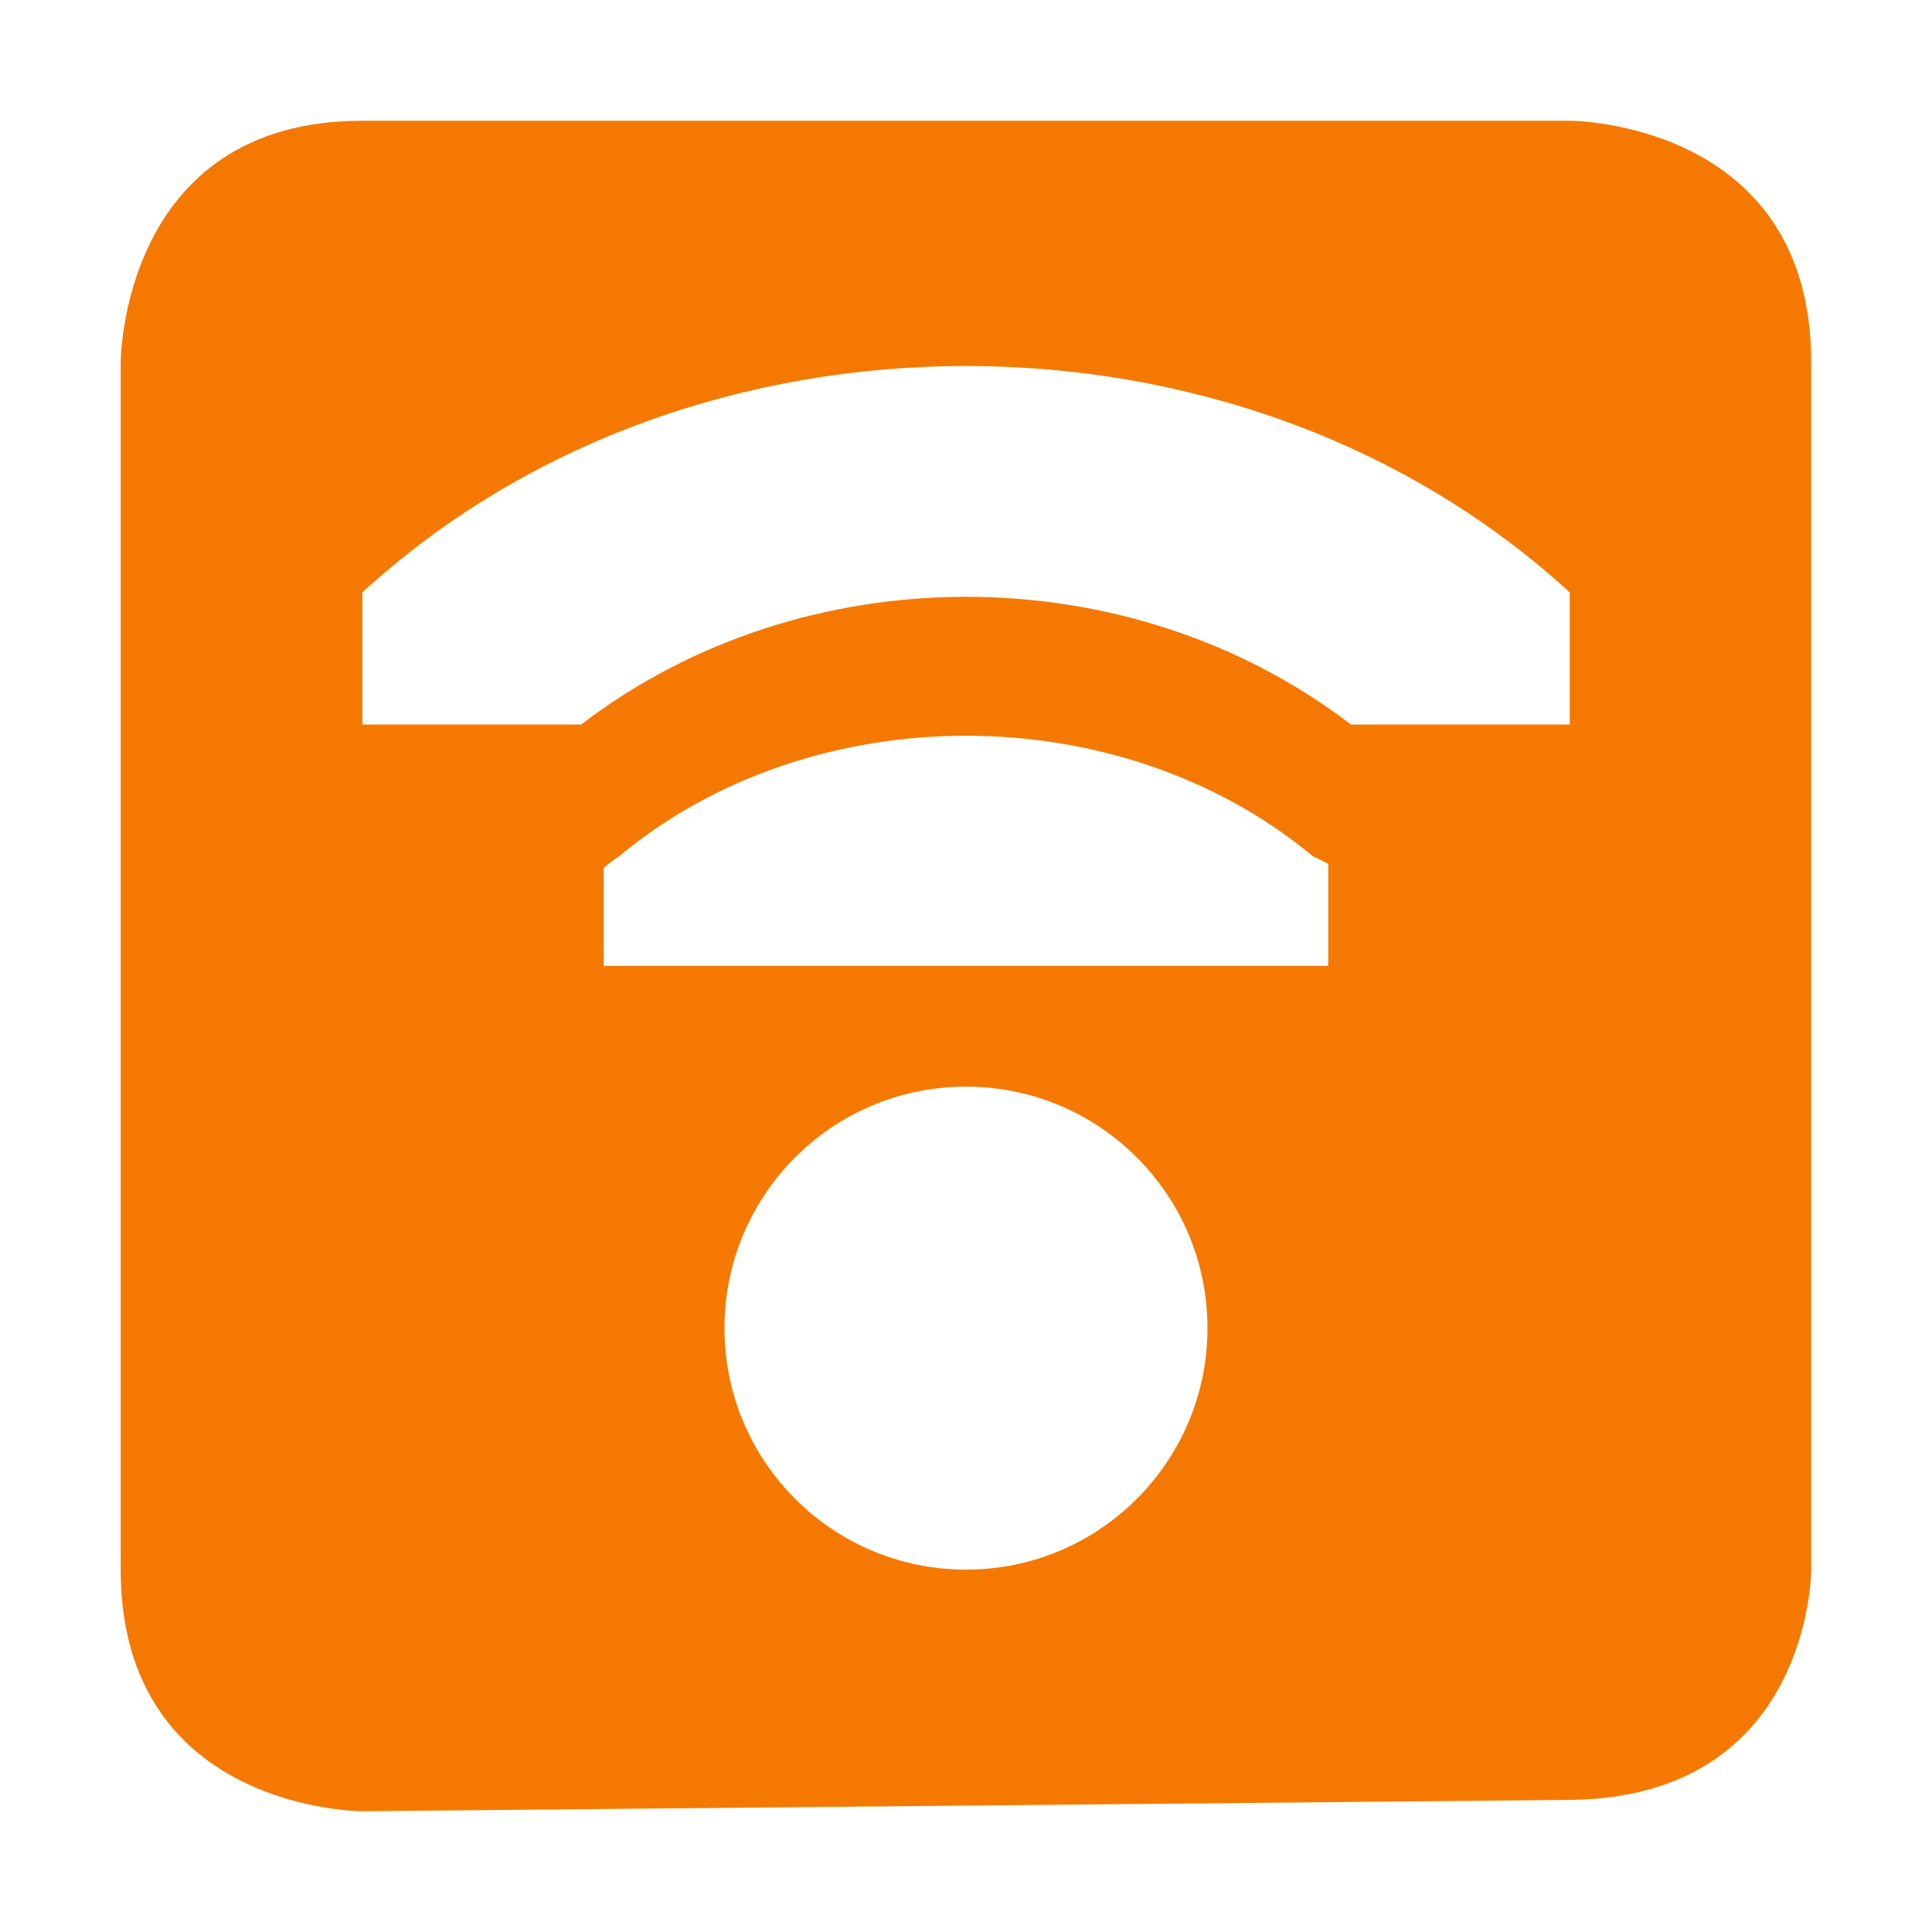
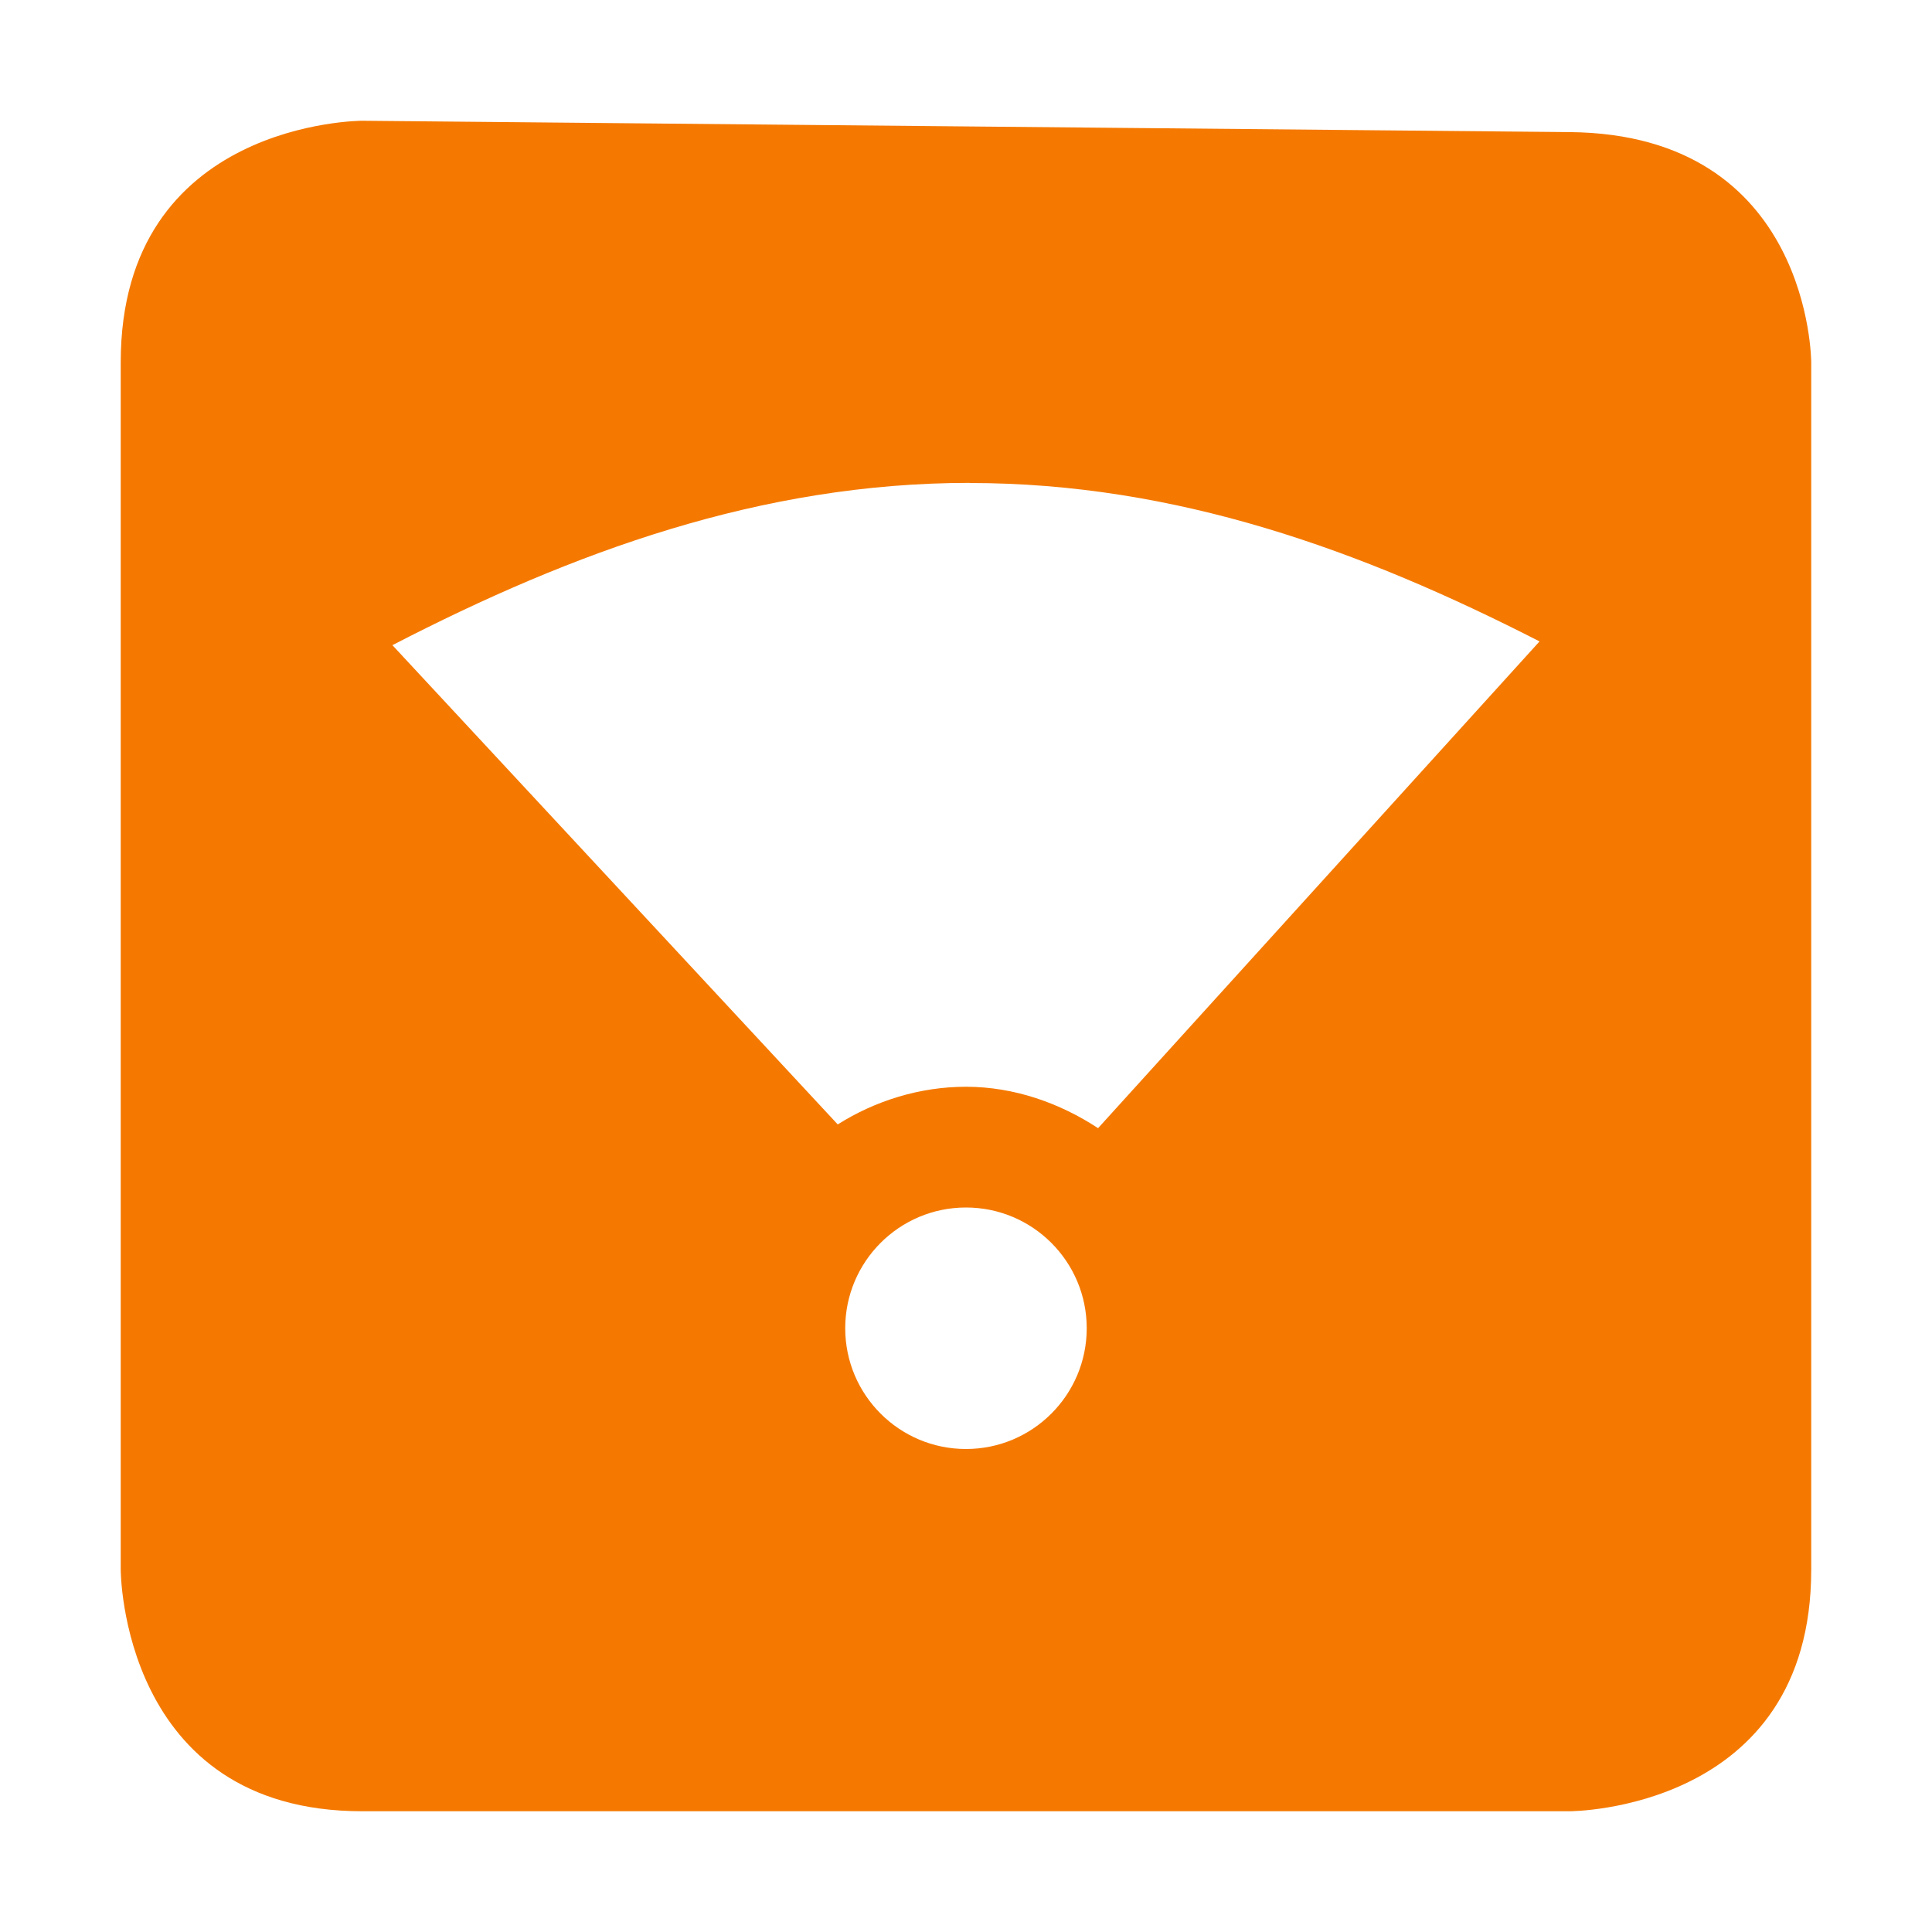
<svg xmlns="http://www.w3.org/2000/svg" xmlns:ns1="http://www.openswatchbook.org/uri/2009/osb" height="16" id="svg7384" style="enable-background:new" version="1.1" width="16">
  <defs id="defs7386">
    <linearGradient id="linearGradient5606" ns1:paint="solid">
      <stop id="stop5608" offset="0" style="stop-color:#000000;stop-opacity:1;" />
    </linearGradient>
    <filter color-interpolation-filters="sRGB" id="filter7554">
      <feBlend id="feBlend7556" in2="BackgroundImage" mode="darken" />
    </filter>
  </defs>
  <g id="layer9" style="display:inline" transform="translate(-421.0002,402)">
-     <path class="warning" d="m 424,-401 c -2,0 -2,2 -2,2 l 0,10 c 0,2 2,2 2,2 l 10,-0.094 c 2,-0.019 2,-1.906 2,-1.906 l 0,-10 c 0,-2 -2,-2 -2,-2 l -10,0 z m 5,2.031 c 1.814,0 3.629,0.618 5,1.875 l 0,1.094 -1.812,0 c -1.843,-1.41 -4.532,-1.41 -6.375,0 l -1.812,0 0,-1.094 c 1.371,-1.257 3.186,-1.875 5,-1.875 z m 0,3.062 c 1.044,0 2.08,0.337 2.875,1 0.043,0.018 0.085,0.039 0.125,0.062 l 0,0.844 -6,0 0,-0.812 c 0.039,-0.034 0.081,-0.065 0.125,-0.094 0.795,-0.663 1.831,-1 2.875,-1 z m 0,2.906 c 1.105,0 2,0.895 2,2 0,1.105 -0.895,2 -2,2 -1.105,0 -2,-0.895 -2,-2 0,-1.105 0.895,-2 2,-2 z" id="rect12924" style="color:#000000;fill:#f57900;fill-opacity:1;fill-rule:nonzero;stroke:none;stroke-width:4;marker:none;visibility:visible;display:inline;overflow:visible;enable-background:accumulate" />
+     <path d="m 424,-401 c 0,0 -2,0 -2,2 l 0,10 c 0,0 -9e-5,2 2,2 l 10,0 c 0,0 2,0 2,-2 l 0,-10 c 0,0 -9e-5,-1.888 -2,-1.906 l -10,-0.094 z m 5.031,3 c 1.708,0 3.243,0.556 4.719,1.312 l -3.656,4.031 C 429.779,-392.864 429.4,-393 429,-393 c -0.385,0 -0.755,0.118 -1.062,0.312 l -3.688,-3.969 c 1.492,-0.771 3.052,-1.344 4.781,-1.344 z m -0.031,6 c 0.552,0 1,0.448 1,1 0,0.552 -0.448,1 -1,1 -0.552,0 -1,-0.448 -1,-1 0,-0.552 0.448,-1 1,-1 z" id="rect12924" style="color:#000000;fill:#f57900;fill-opacity:1;fill-rule:nonzero;stroke:none;stroke-width:4;marker:none;visibility:visible;display:inline;overflow:visible;enable-background:accumulate" />
  </g>
  <g id="layer10" style="display:inline;filter:url(#filter7554)" transform="translate(-421.0002,402)" />
  <g id="layer1" style="display:inline" transform="translate(-180,-215)" />
  <g id="layer14" style="display:inline" transform="translate(-421.0002,402)" />
  <g id="layer15" style="display:inline" transform="translate(-421.0002,402)" />
  <g id="g71291" style="display:inline" transform="translate(-421.0002,402)" />
  <g id="layer2" style="display:inline" transform="translate(-180,-65)" />
  <g id="g6058" style="display:inline" transform="translate(-180,-65)" />
  <g id="layer12" style="display:inline" transform="translate(-421.0002,402)" />
</svg>
